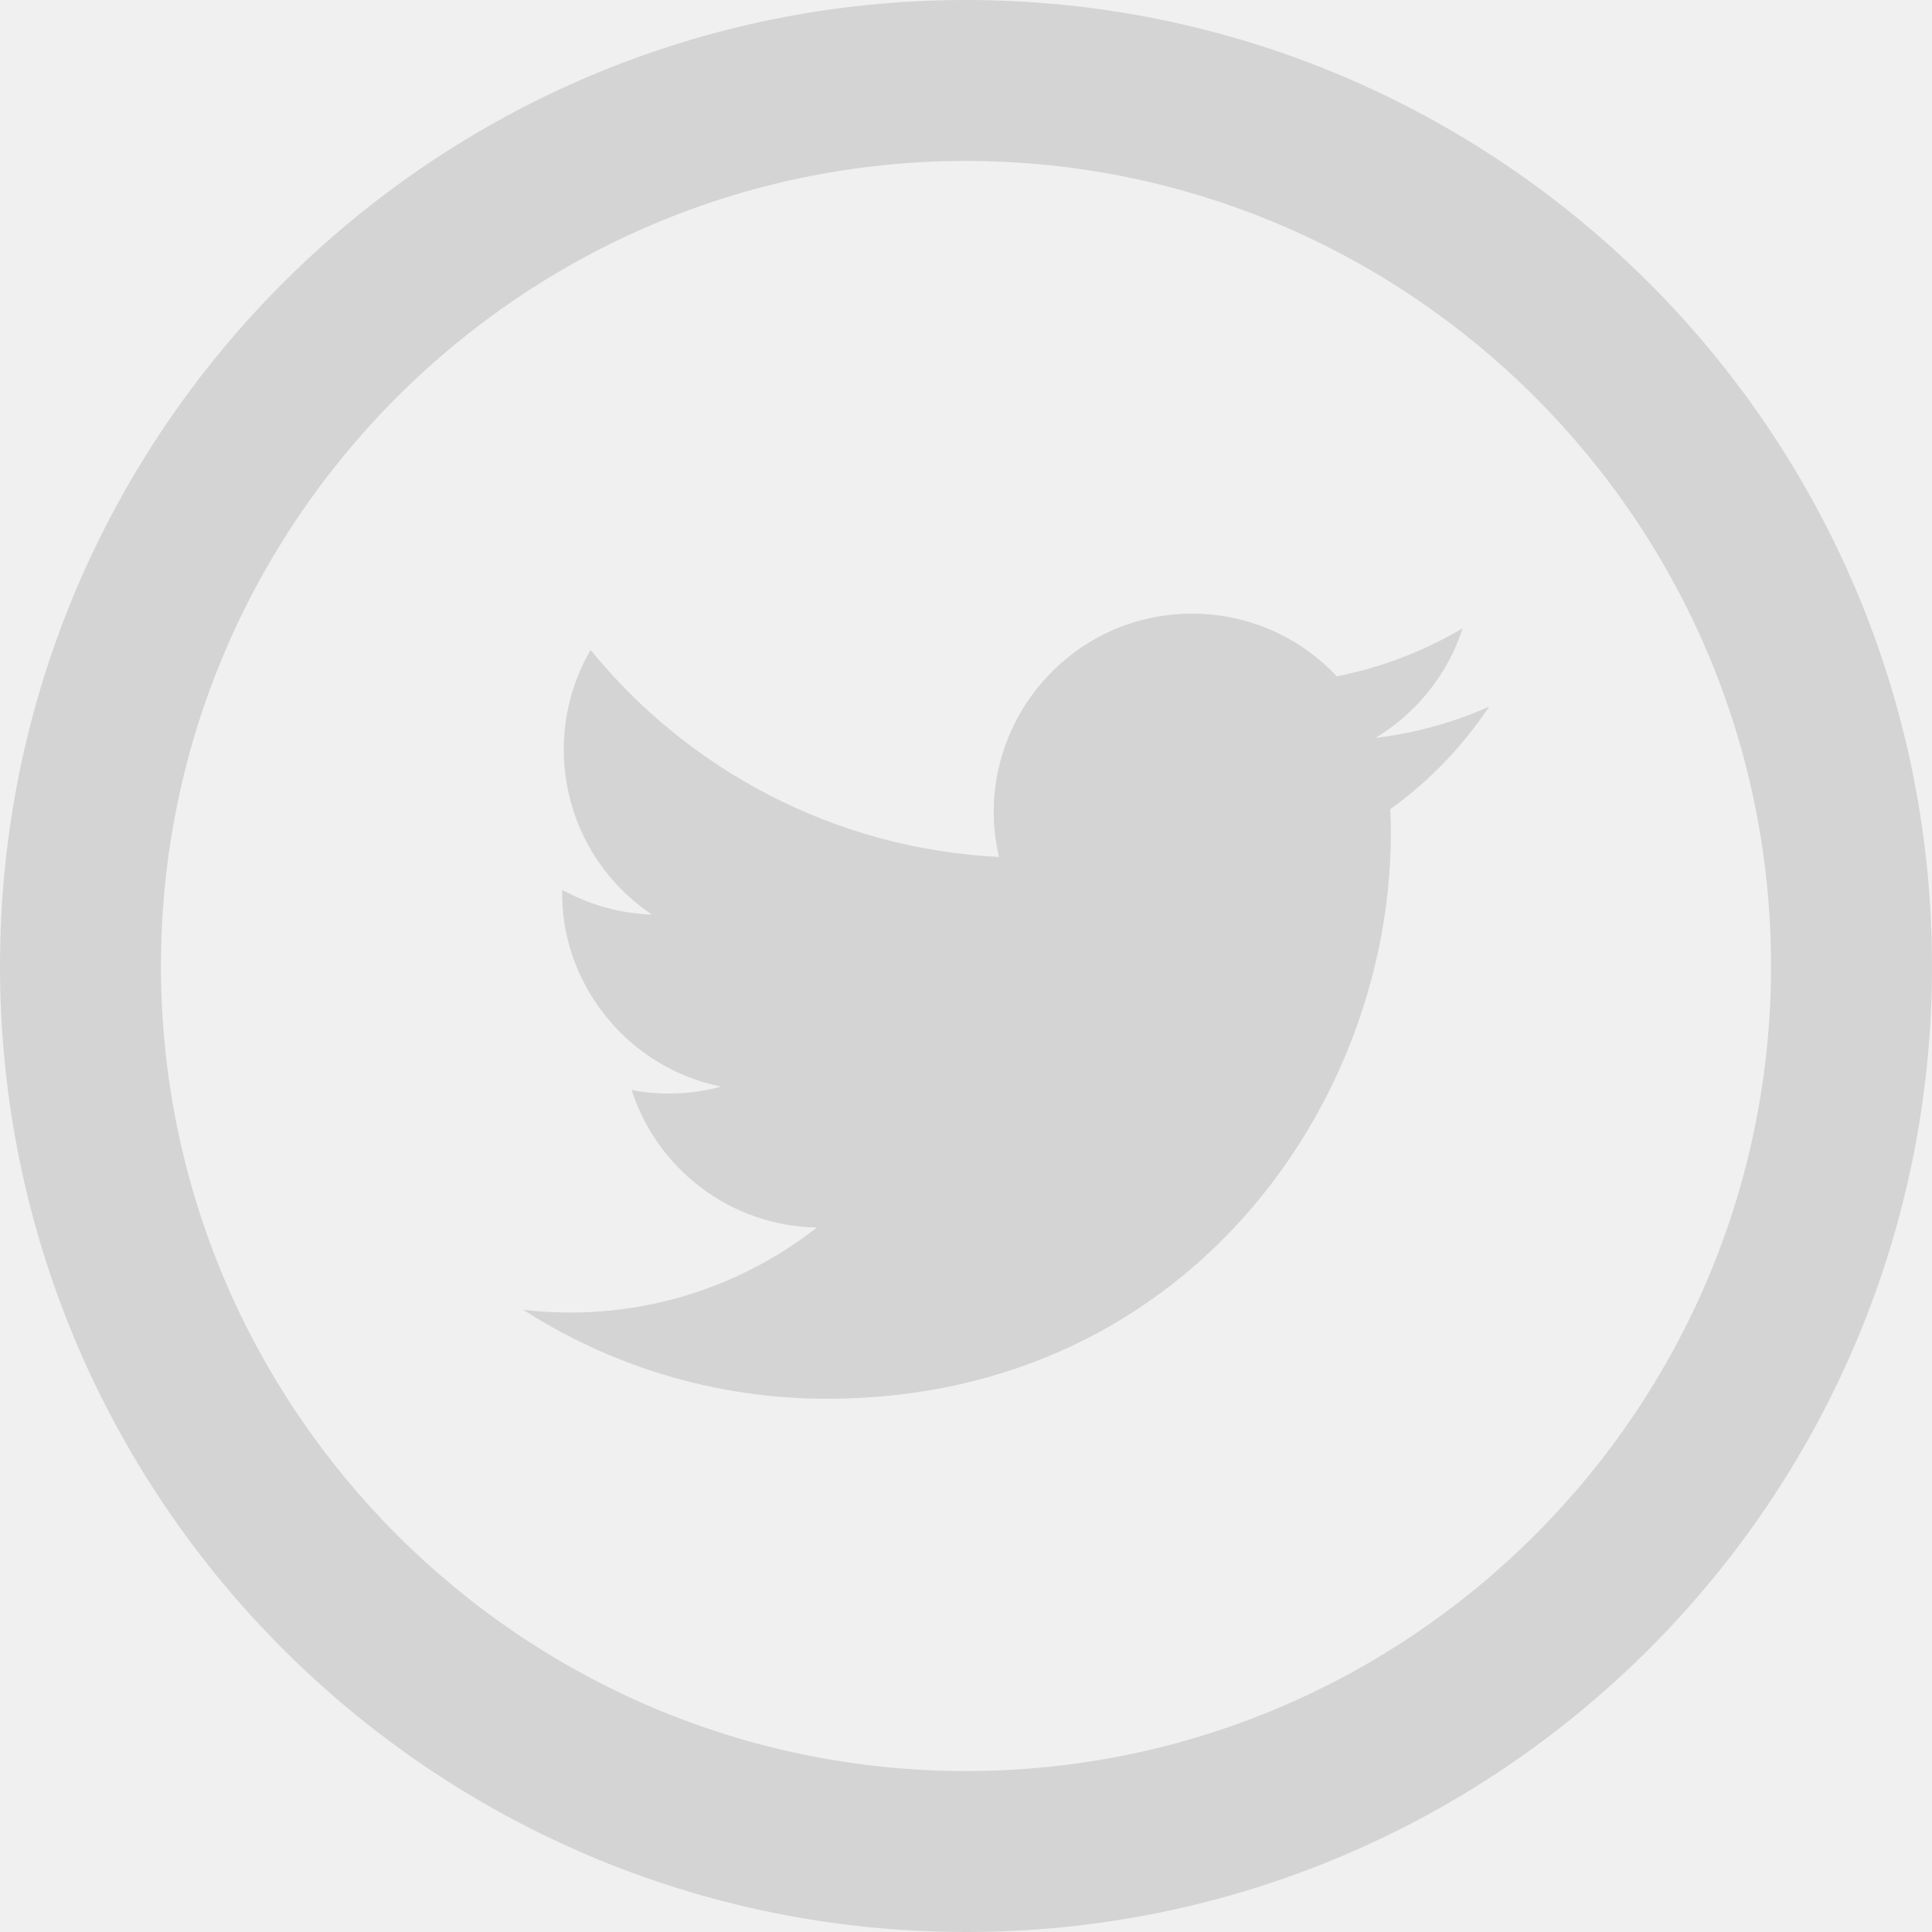
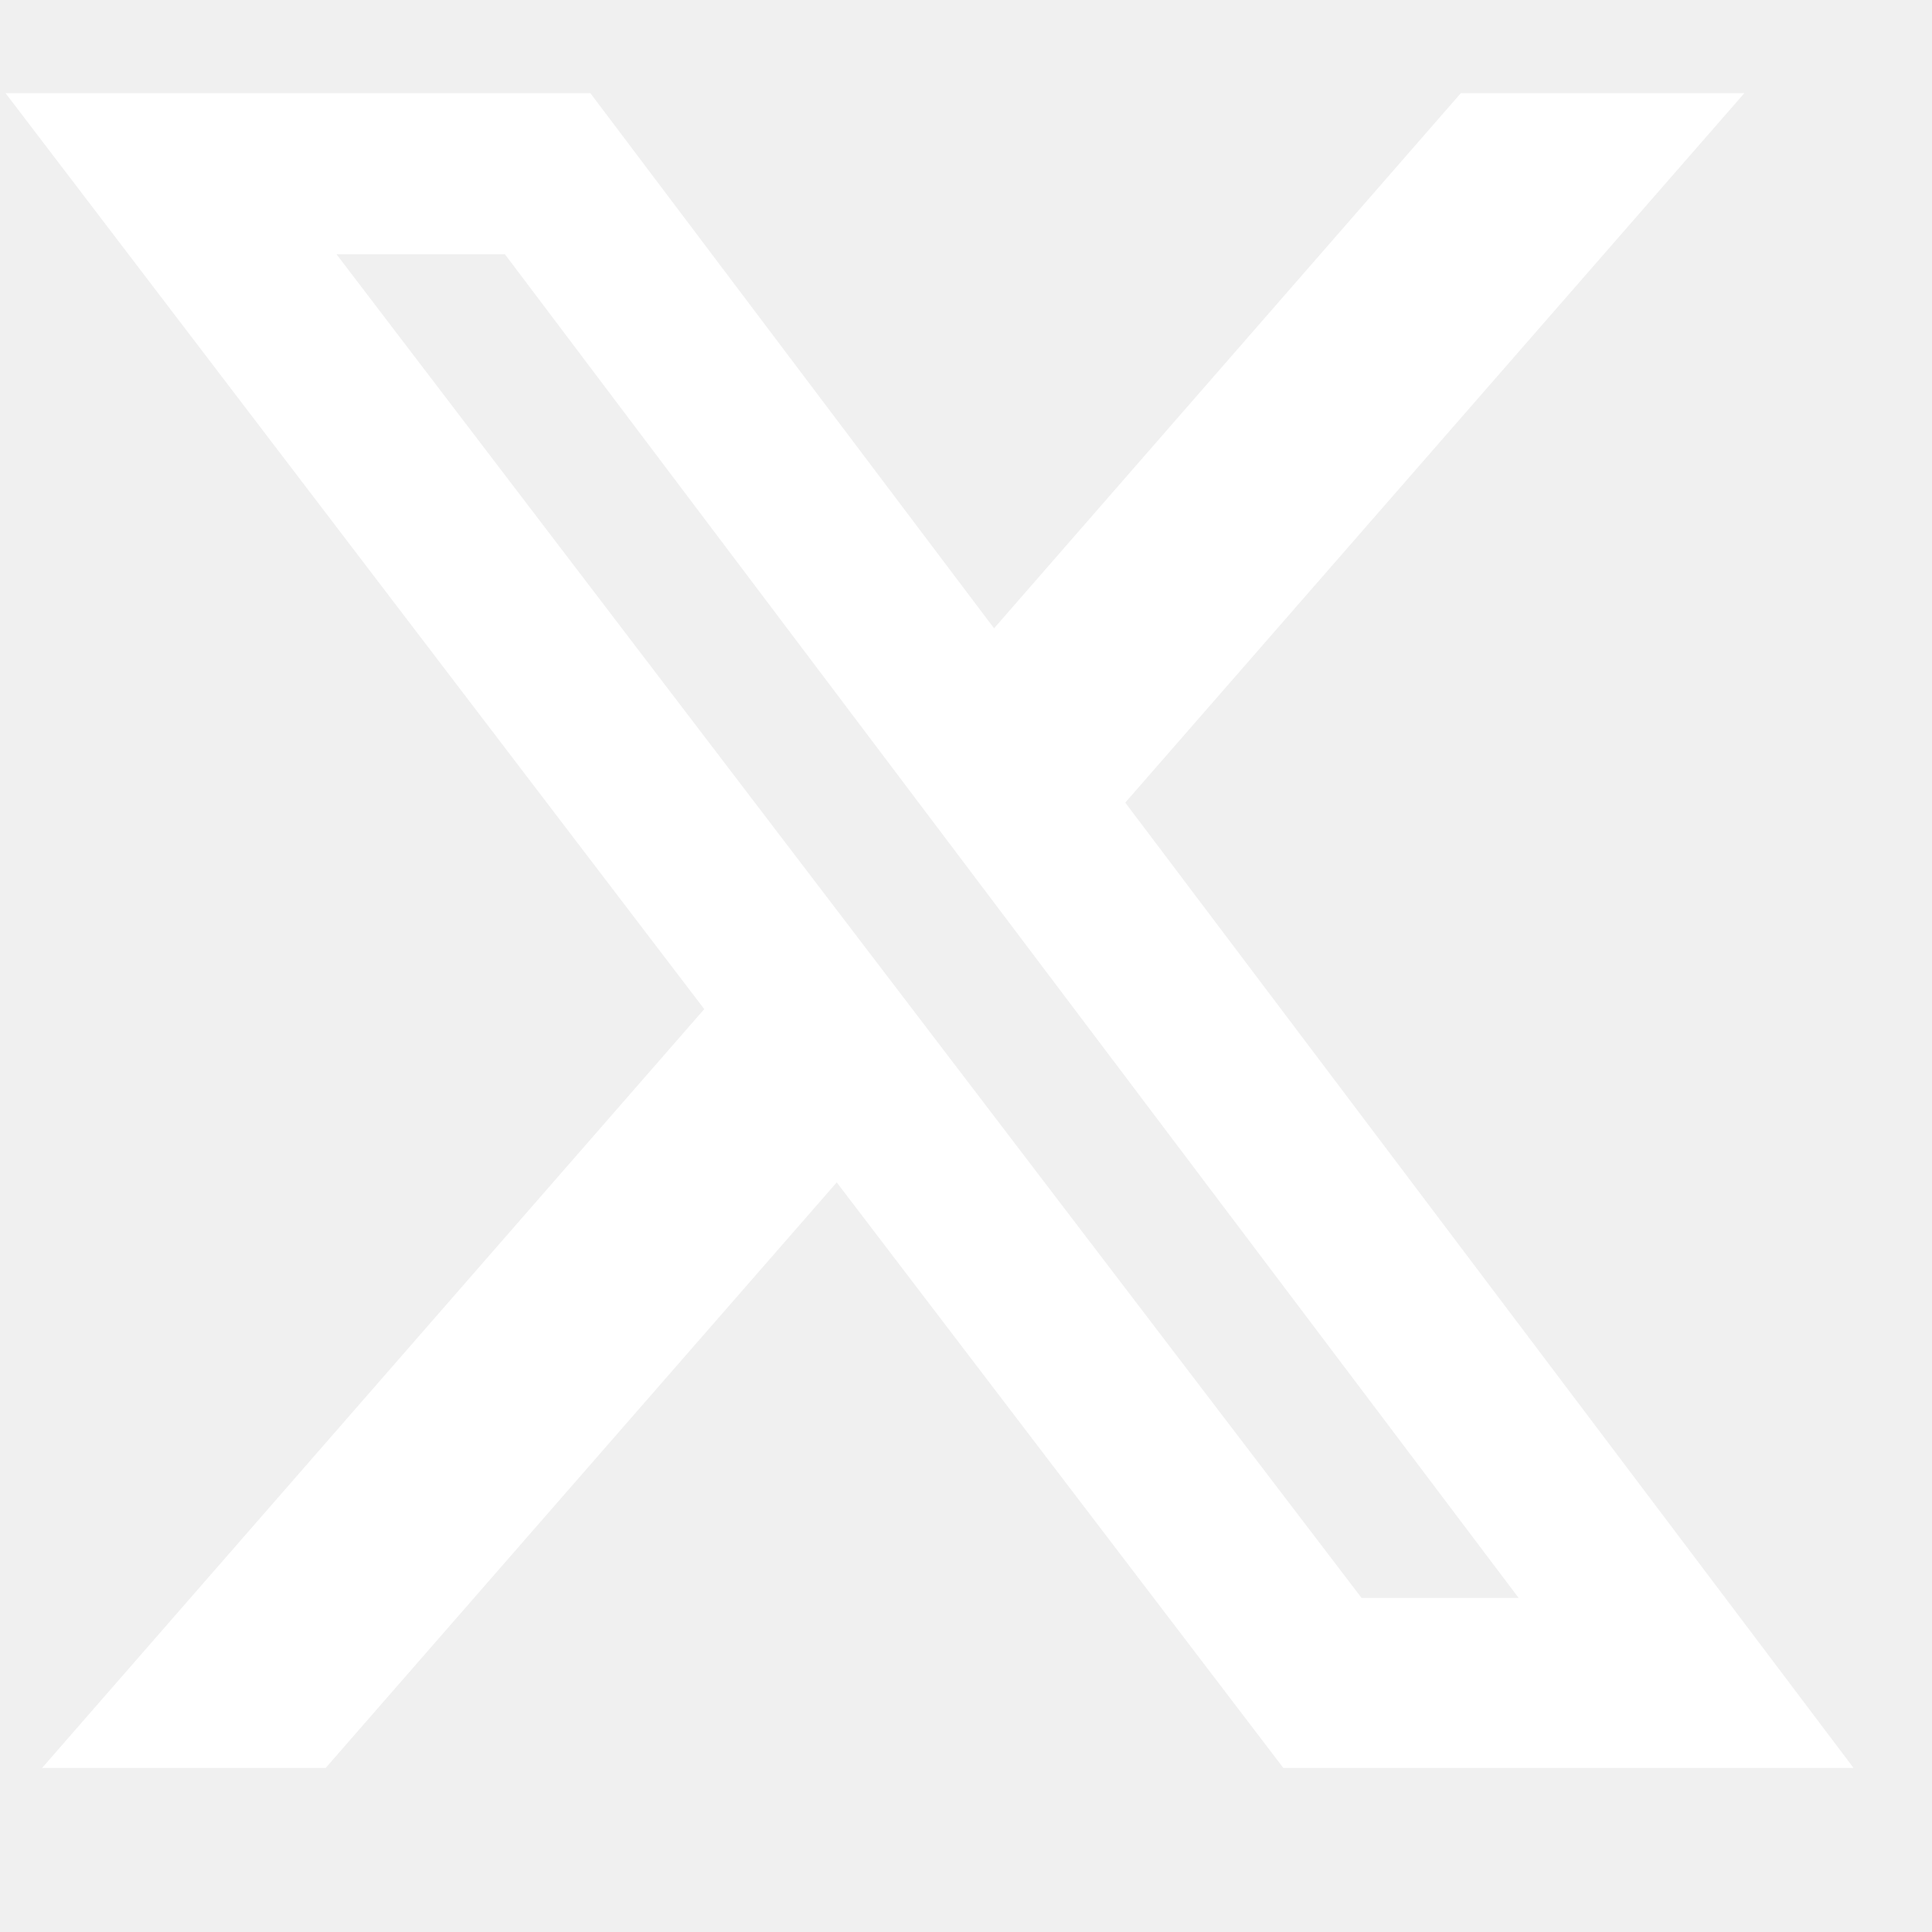
- <svg xmlns="http://www.w3.org/2000/svg" width="16" height="16" viewBox="0 0 16 16" fill="none">
-   <path fill-rule="evenodd" clip-rule="evenodd" d="M8 1.333C11.676 1.333 14.667 4.324 14.667 8C14.667 11.676 11.676 14.667 8 14.667C4.324 14.667 1.333 11.676 1.333 8C1.333 4.324 4.324 1.333 8 1.333ZM8 0C3.582 0 0 3.582 0 8C0 12.418 3.582 16 8 16C12.418 16 16 12.418 16 8C16 3.582 12.418 0 8 0ZM12.333 5.852C12.039 5.983 11.723 6.071 11.391 6.111C11.73 5.907 11.989 5.586 12.113 5.203C11.795 5.391 11.444 5.527 11.07 5.601C10.771 5.281 10.344 5.082 9.873 5.082C8.813 5.082 8.034 6.071 8.273 7.097C6.91 7.029 5.7 6.375 4.891 5.383C4.461 6.12 4.668 7.085 5.399 7.574C5.13 7.565 4.877 7.491 4.656 7.369C4.638 8.129 5.183 8.84 5.973 8.999C5.742 9.061 5.489 9.076 5.231 9.027C5.44 9.679 6.047 10.153 6.765 10.166C6.073 10.707 5.205 10.949 4.333 10.847C5.06 11.313 5.922 11.584 6.849 11.584C9.897 11.584 11.618 9.01 11.514 6.701C11.835 6.471 12.113 6.181 12.333 5.852Z" fill="#D4D4D4" />
+ <svg xmlns="http://www.w3.org/2000/svg" width="23" height="23" viewBox="0 0 23 23" fill="none">
+   <g clip-path="url(#clip0_1176_2897)">
+     <path d="M17.391 1.109H20.766L13.396 9.555L22.066 21.047H15.278L9.961 14.076L3.877 21.047H0.501L8.384 12.013L0.066 1.109H7.028L11.834 7.48L17.391 1.109ZM16.209 19.023H18.079L6.011 3.027H4.006L16.209 19.023Z" fill="white" />
+   </g>
+   <defs>
+     <clipPath id="clip0_1176_2897">
+       <rect width="22" height="22" fill="white" transform="translate(0.0664062 0.078125)" />
+     </clipPath>
+   </defs>
</svg>
